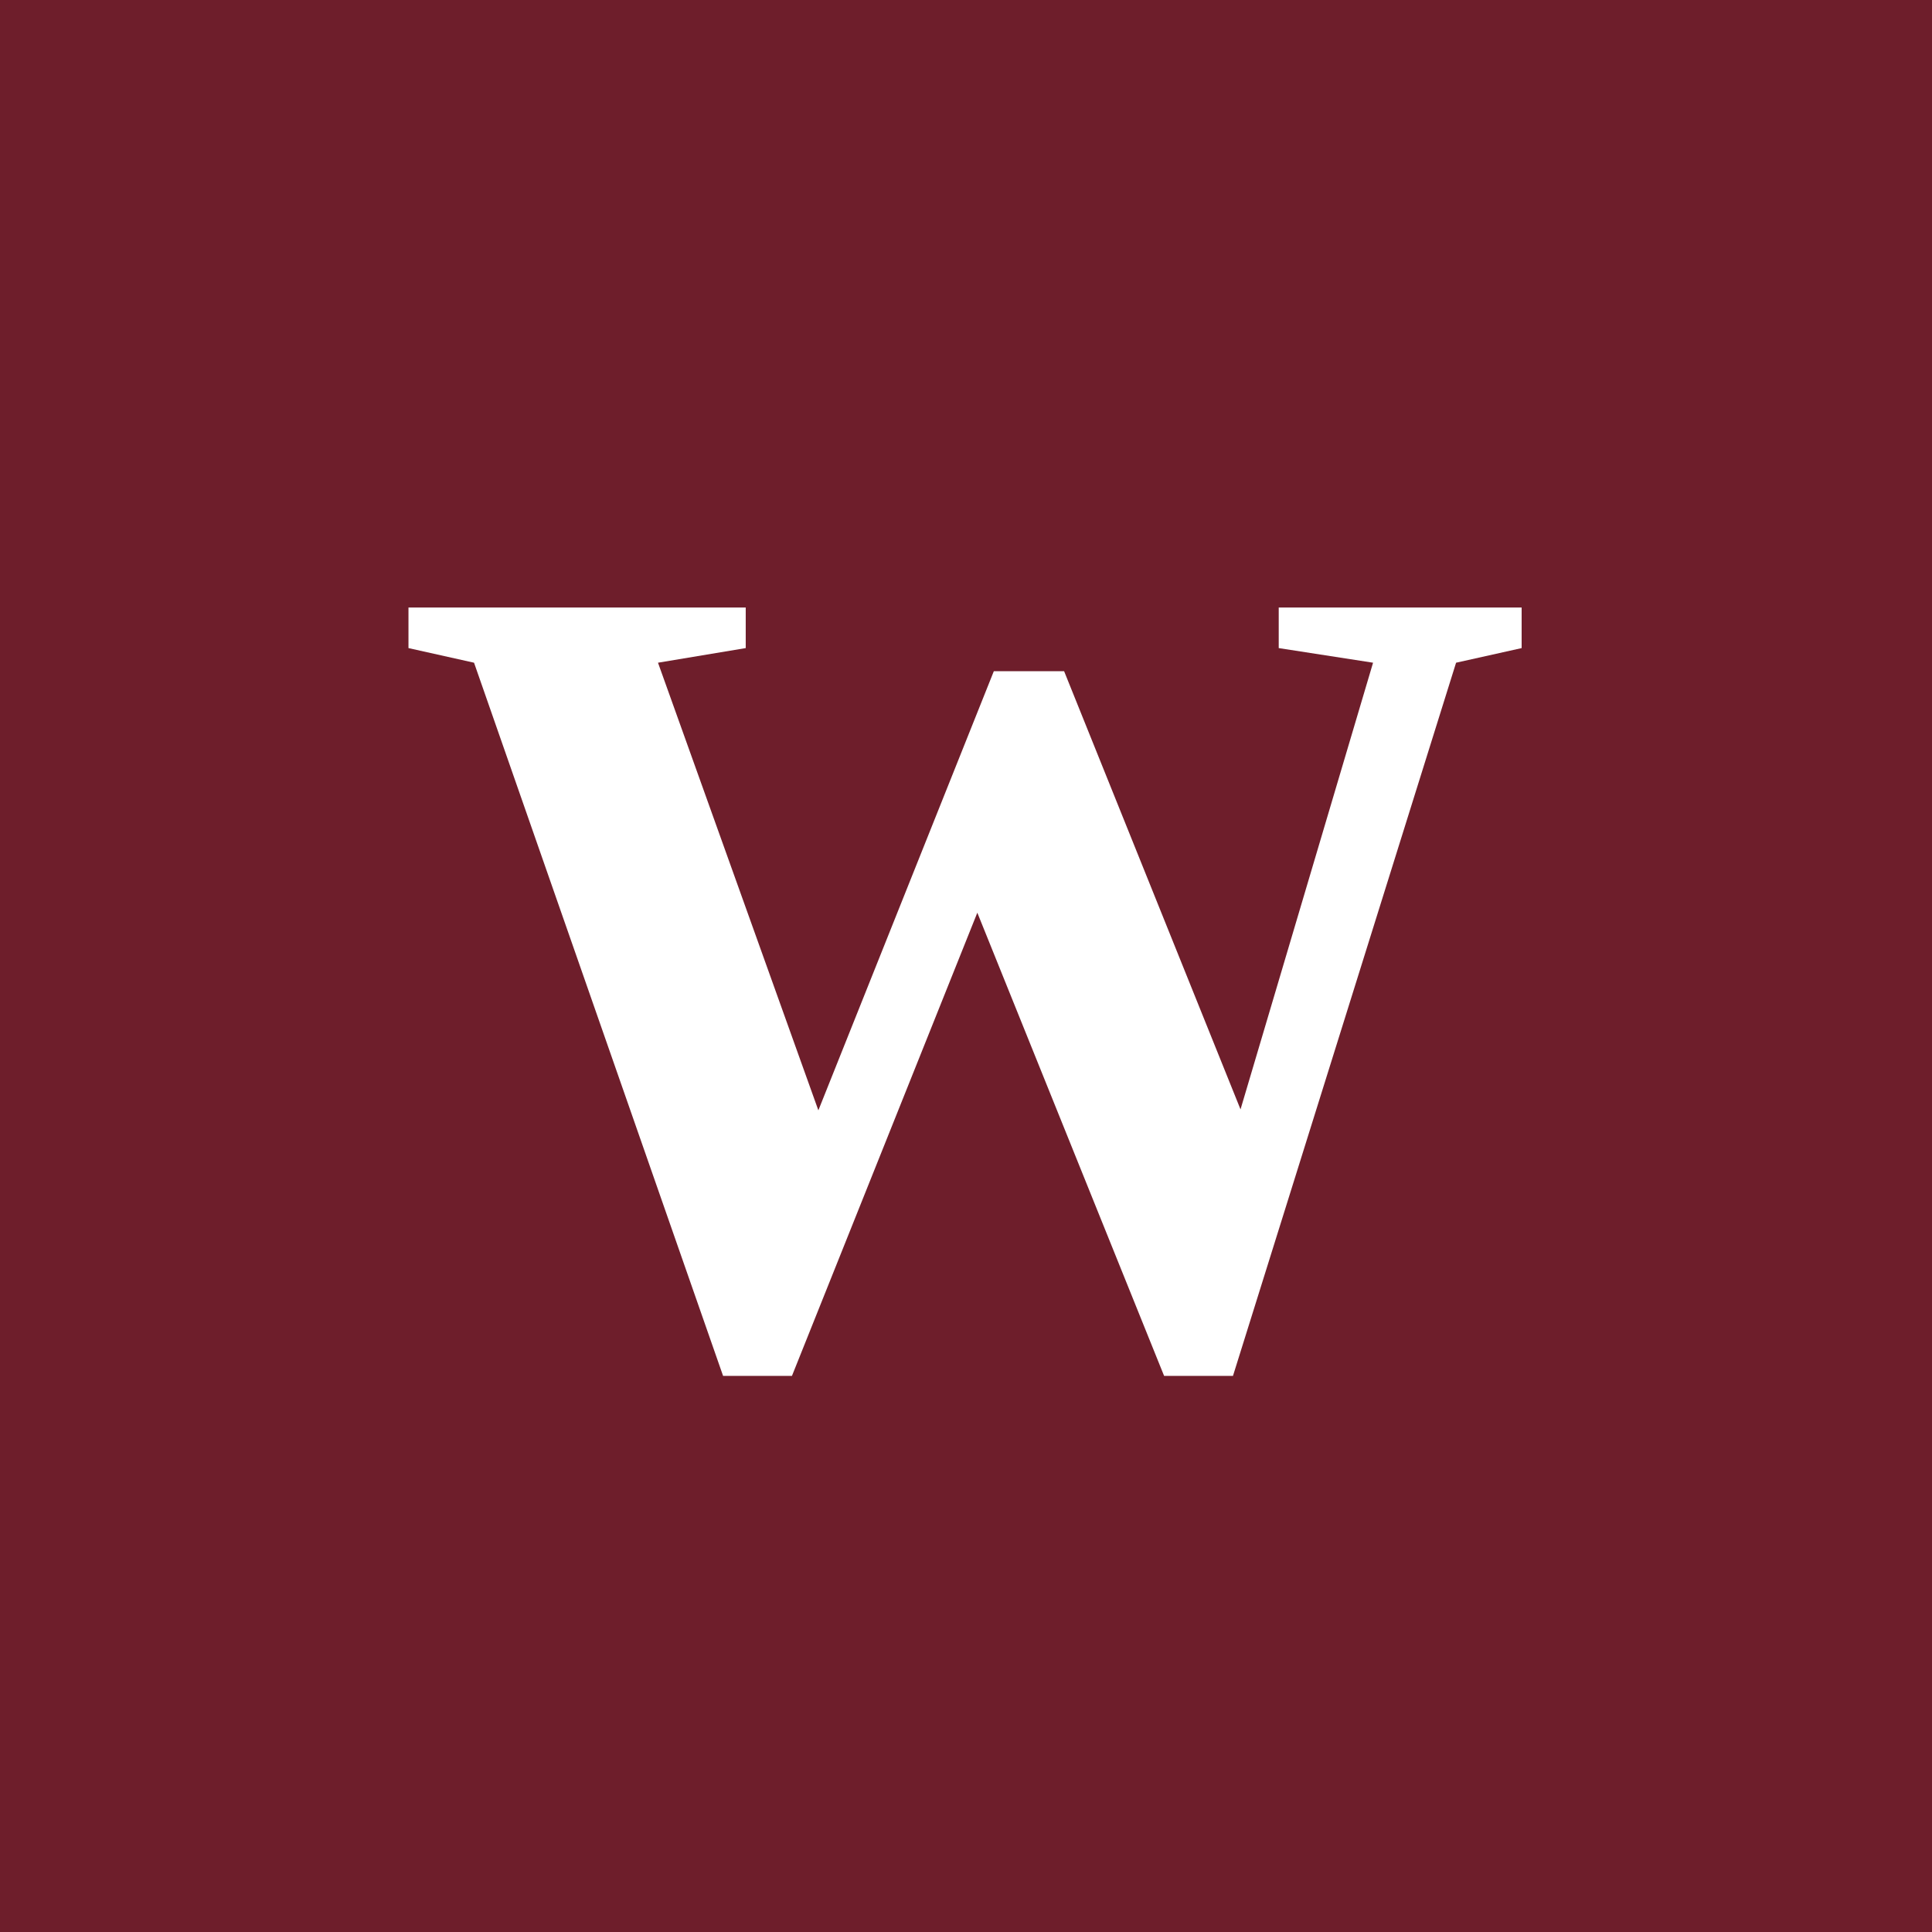
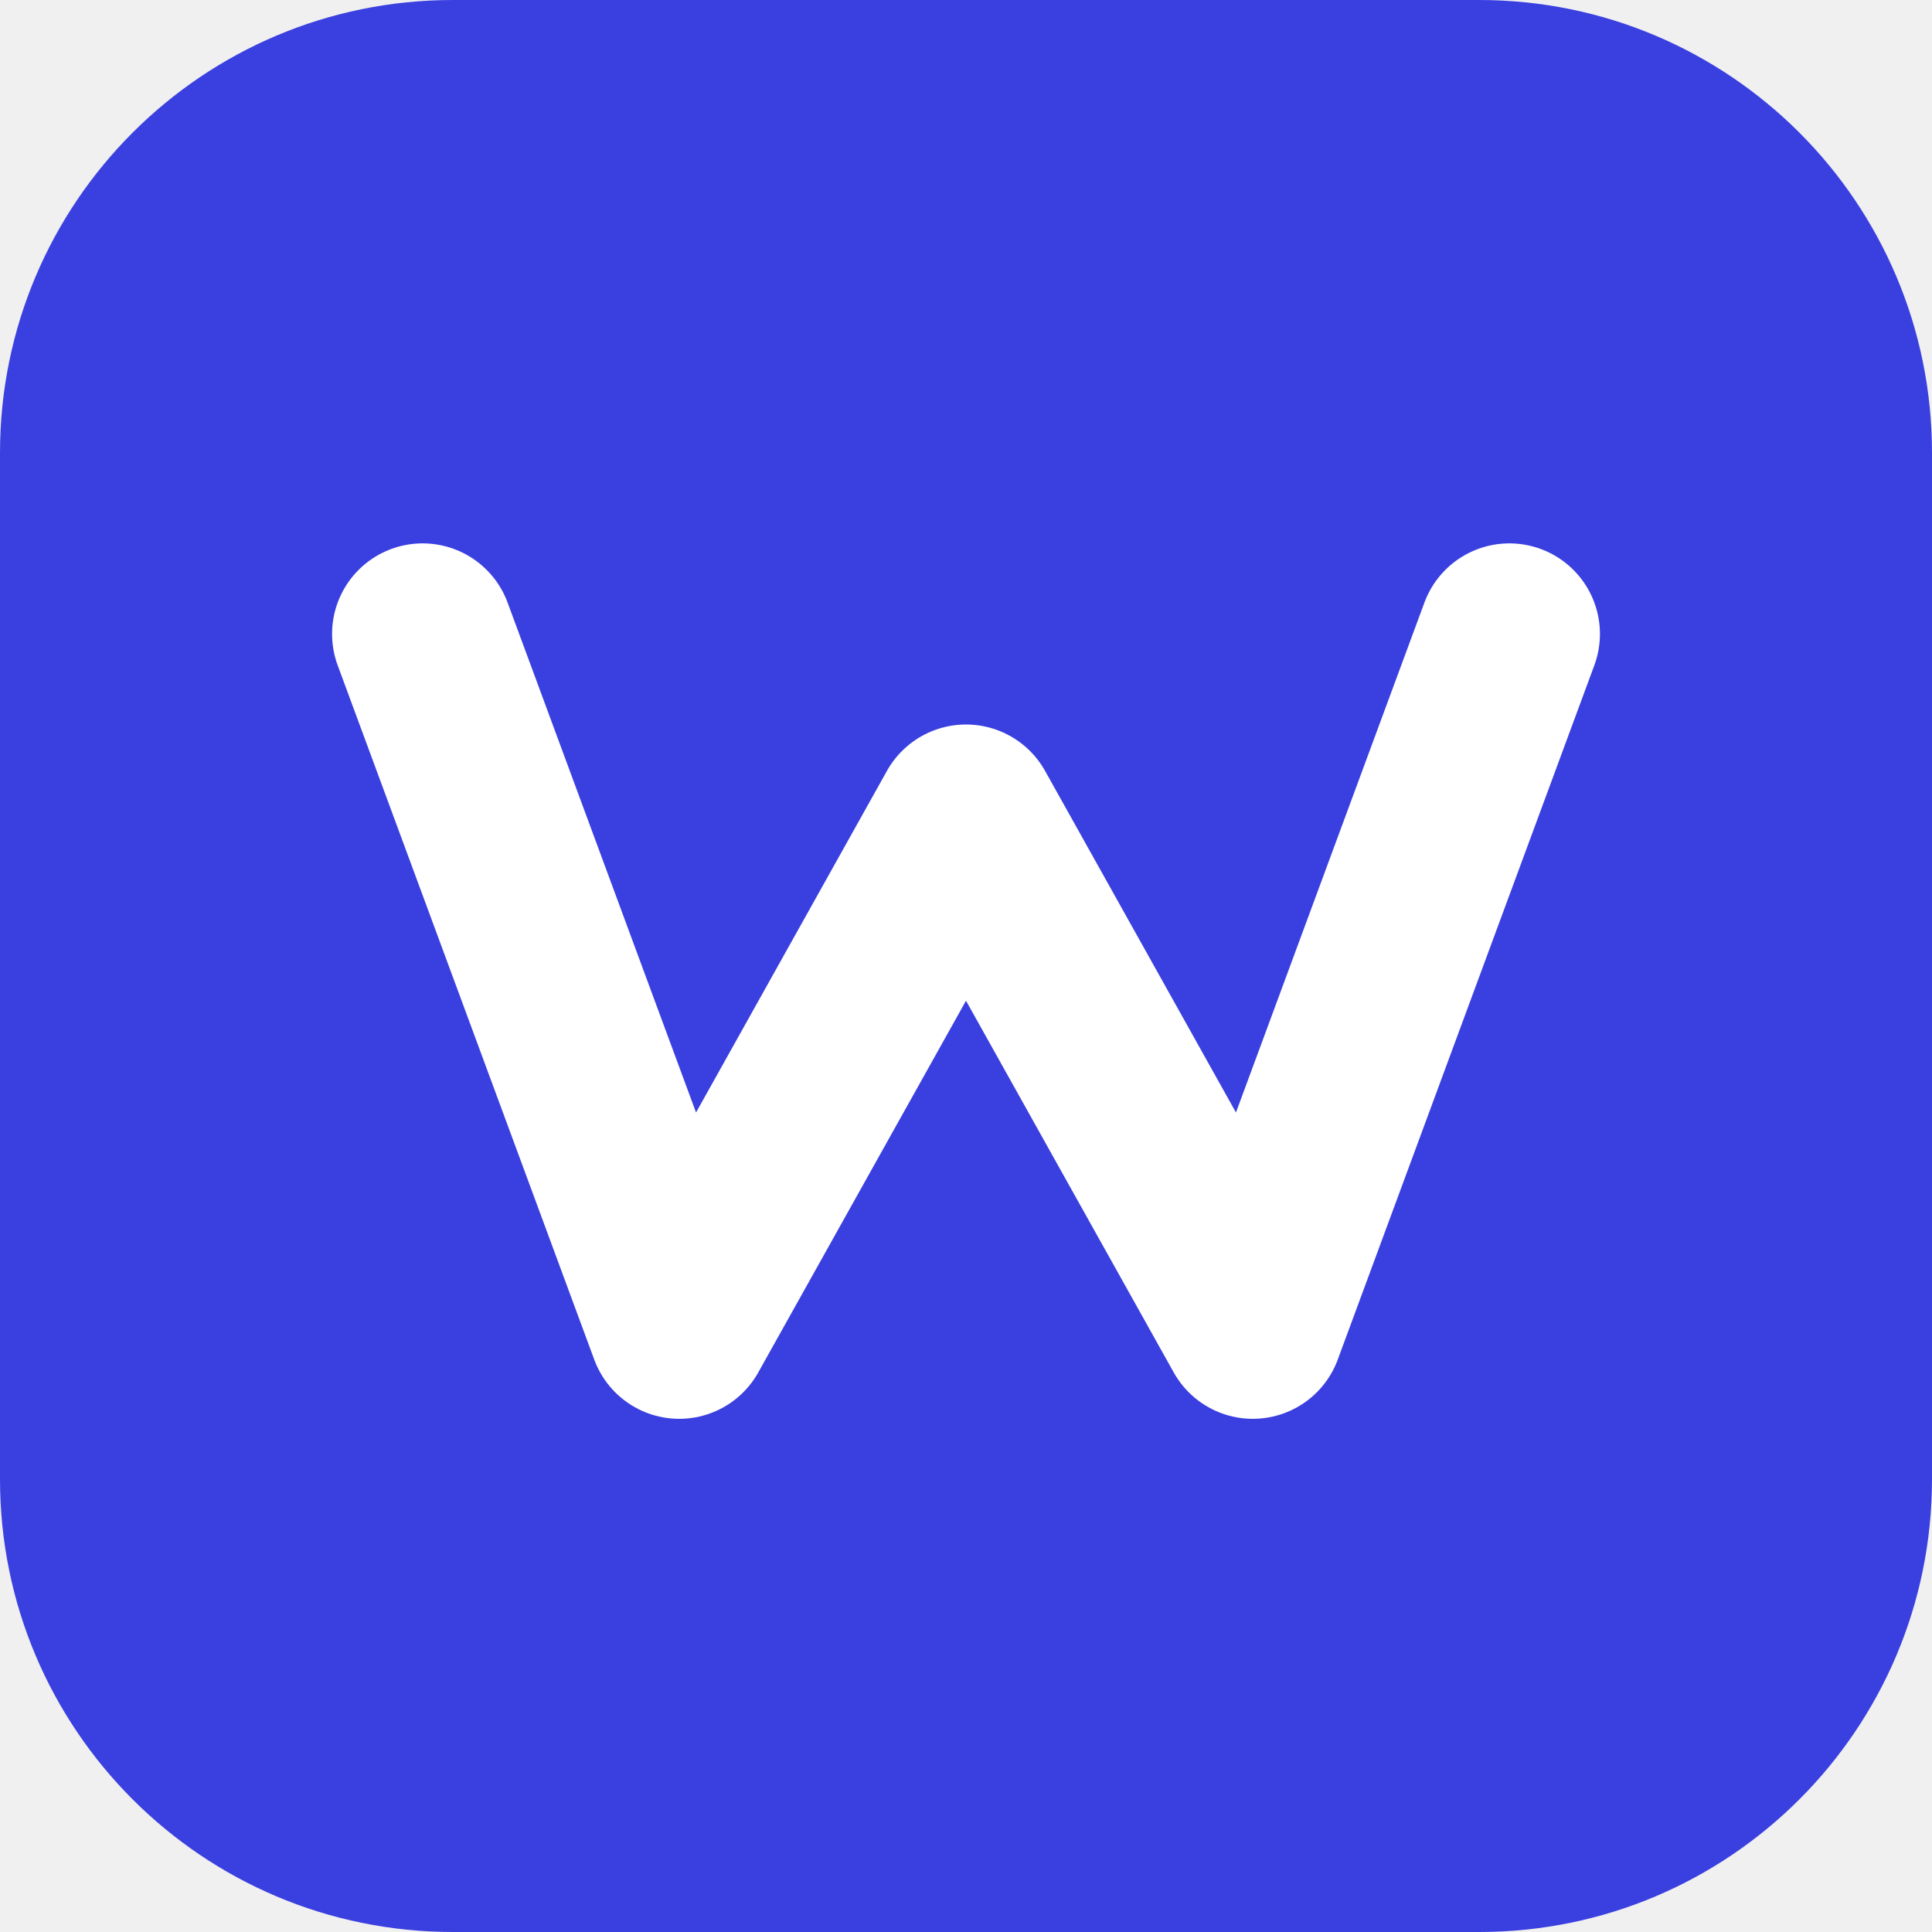
<svg xmlns="http://www.w3.org/2000/svg" viewBox="0 0 64 64">
-   <rect width="64" height="64" fill="#6e1e2b" />
-   <text x="32" y="45" font-family="Georgia, 'Times New Roman', serif" font-size="38" font-weight="600" text-anchor="middle" fill="#ffffff">W</text>
+   <rect width="64" height="64" rx="15" fill="#3a3fe0" />
+   <path d="M14 21 L22.5 44 L32 27 L41.5 44 L50 21" fill="none" stroke="#ffffff" stroke-width="6" stroke-linecap="round" stroke-linejoin="round" />
</svg>
